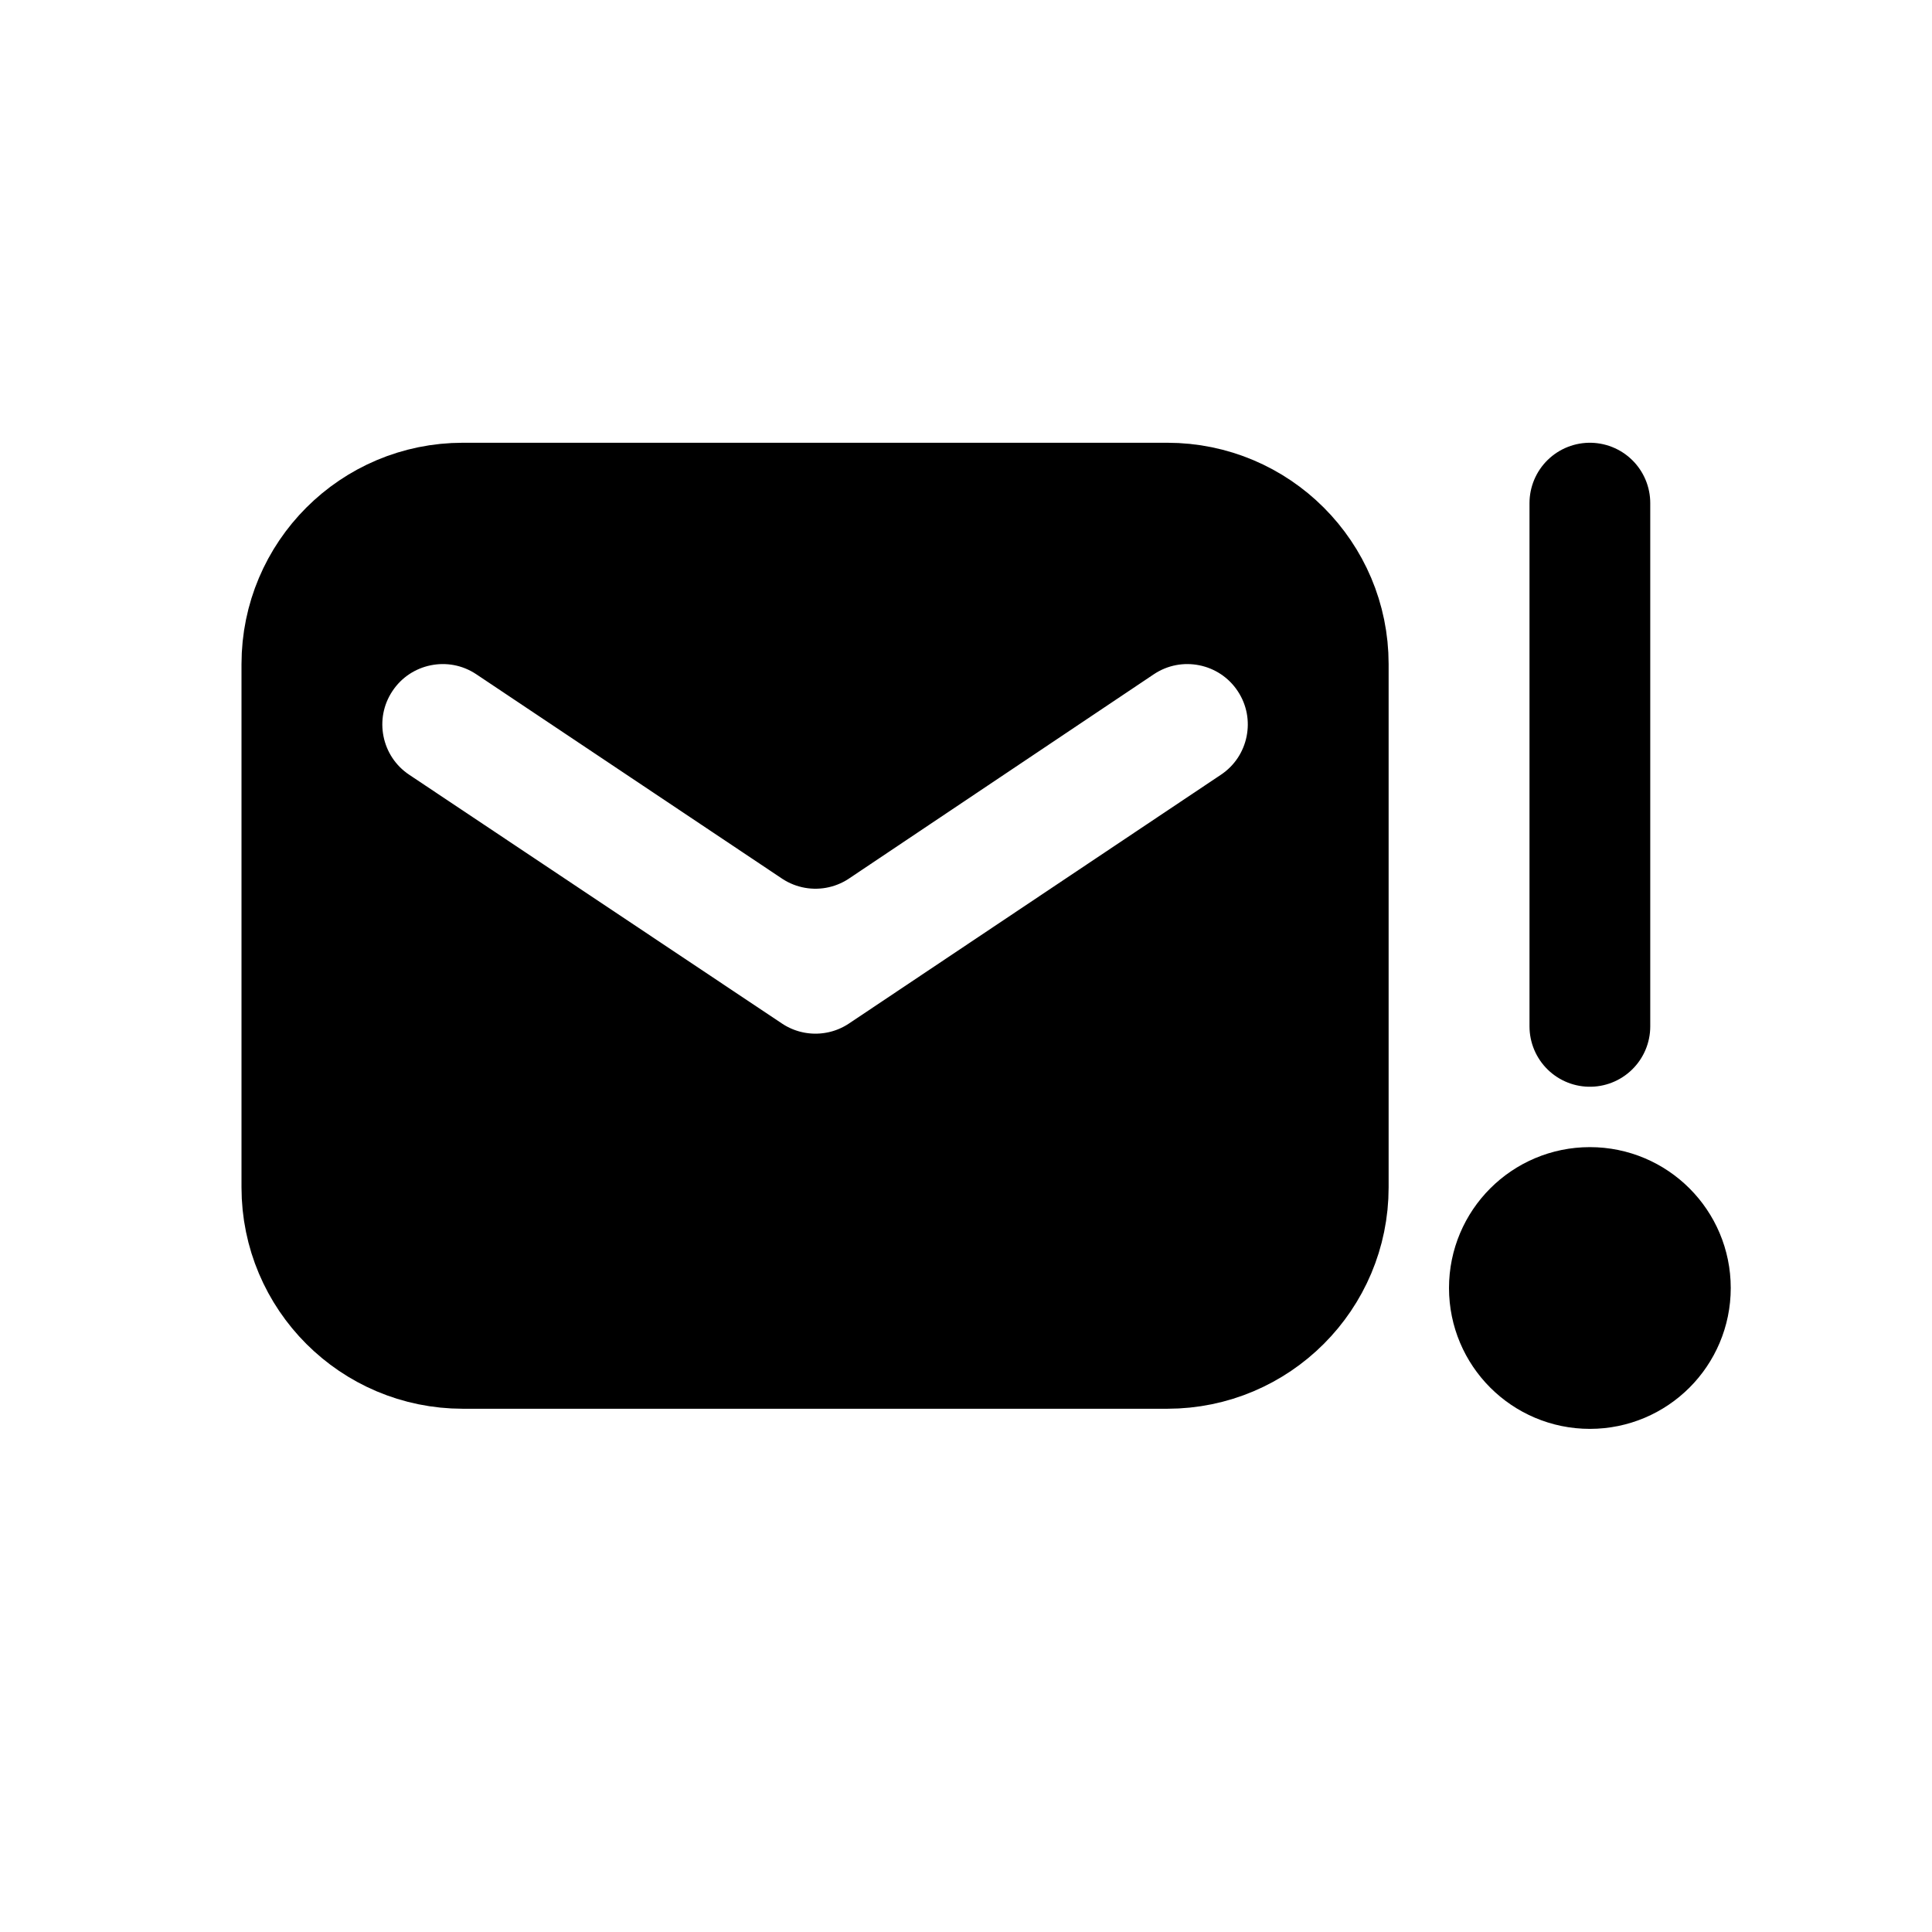
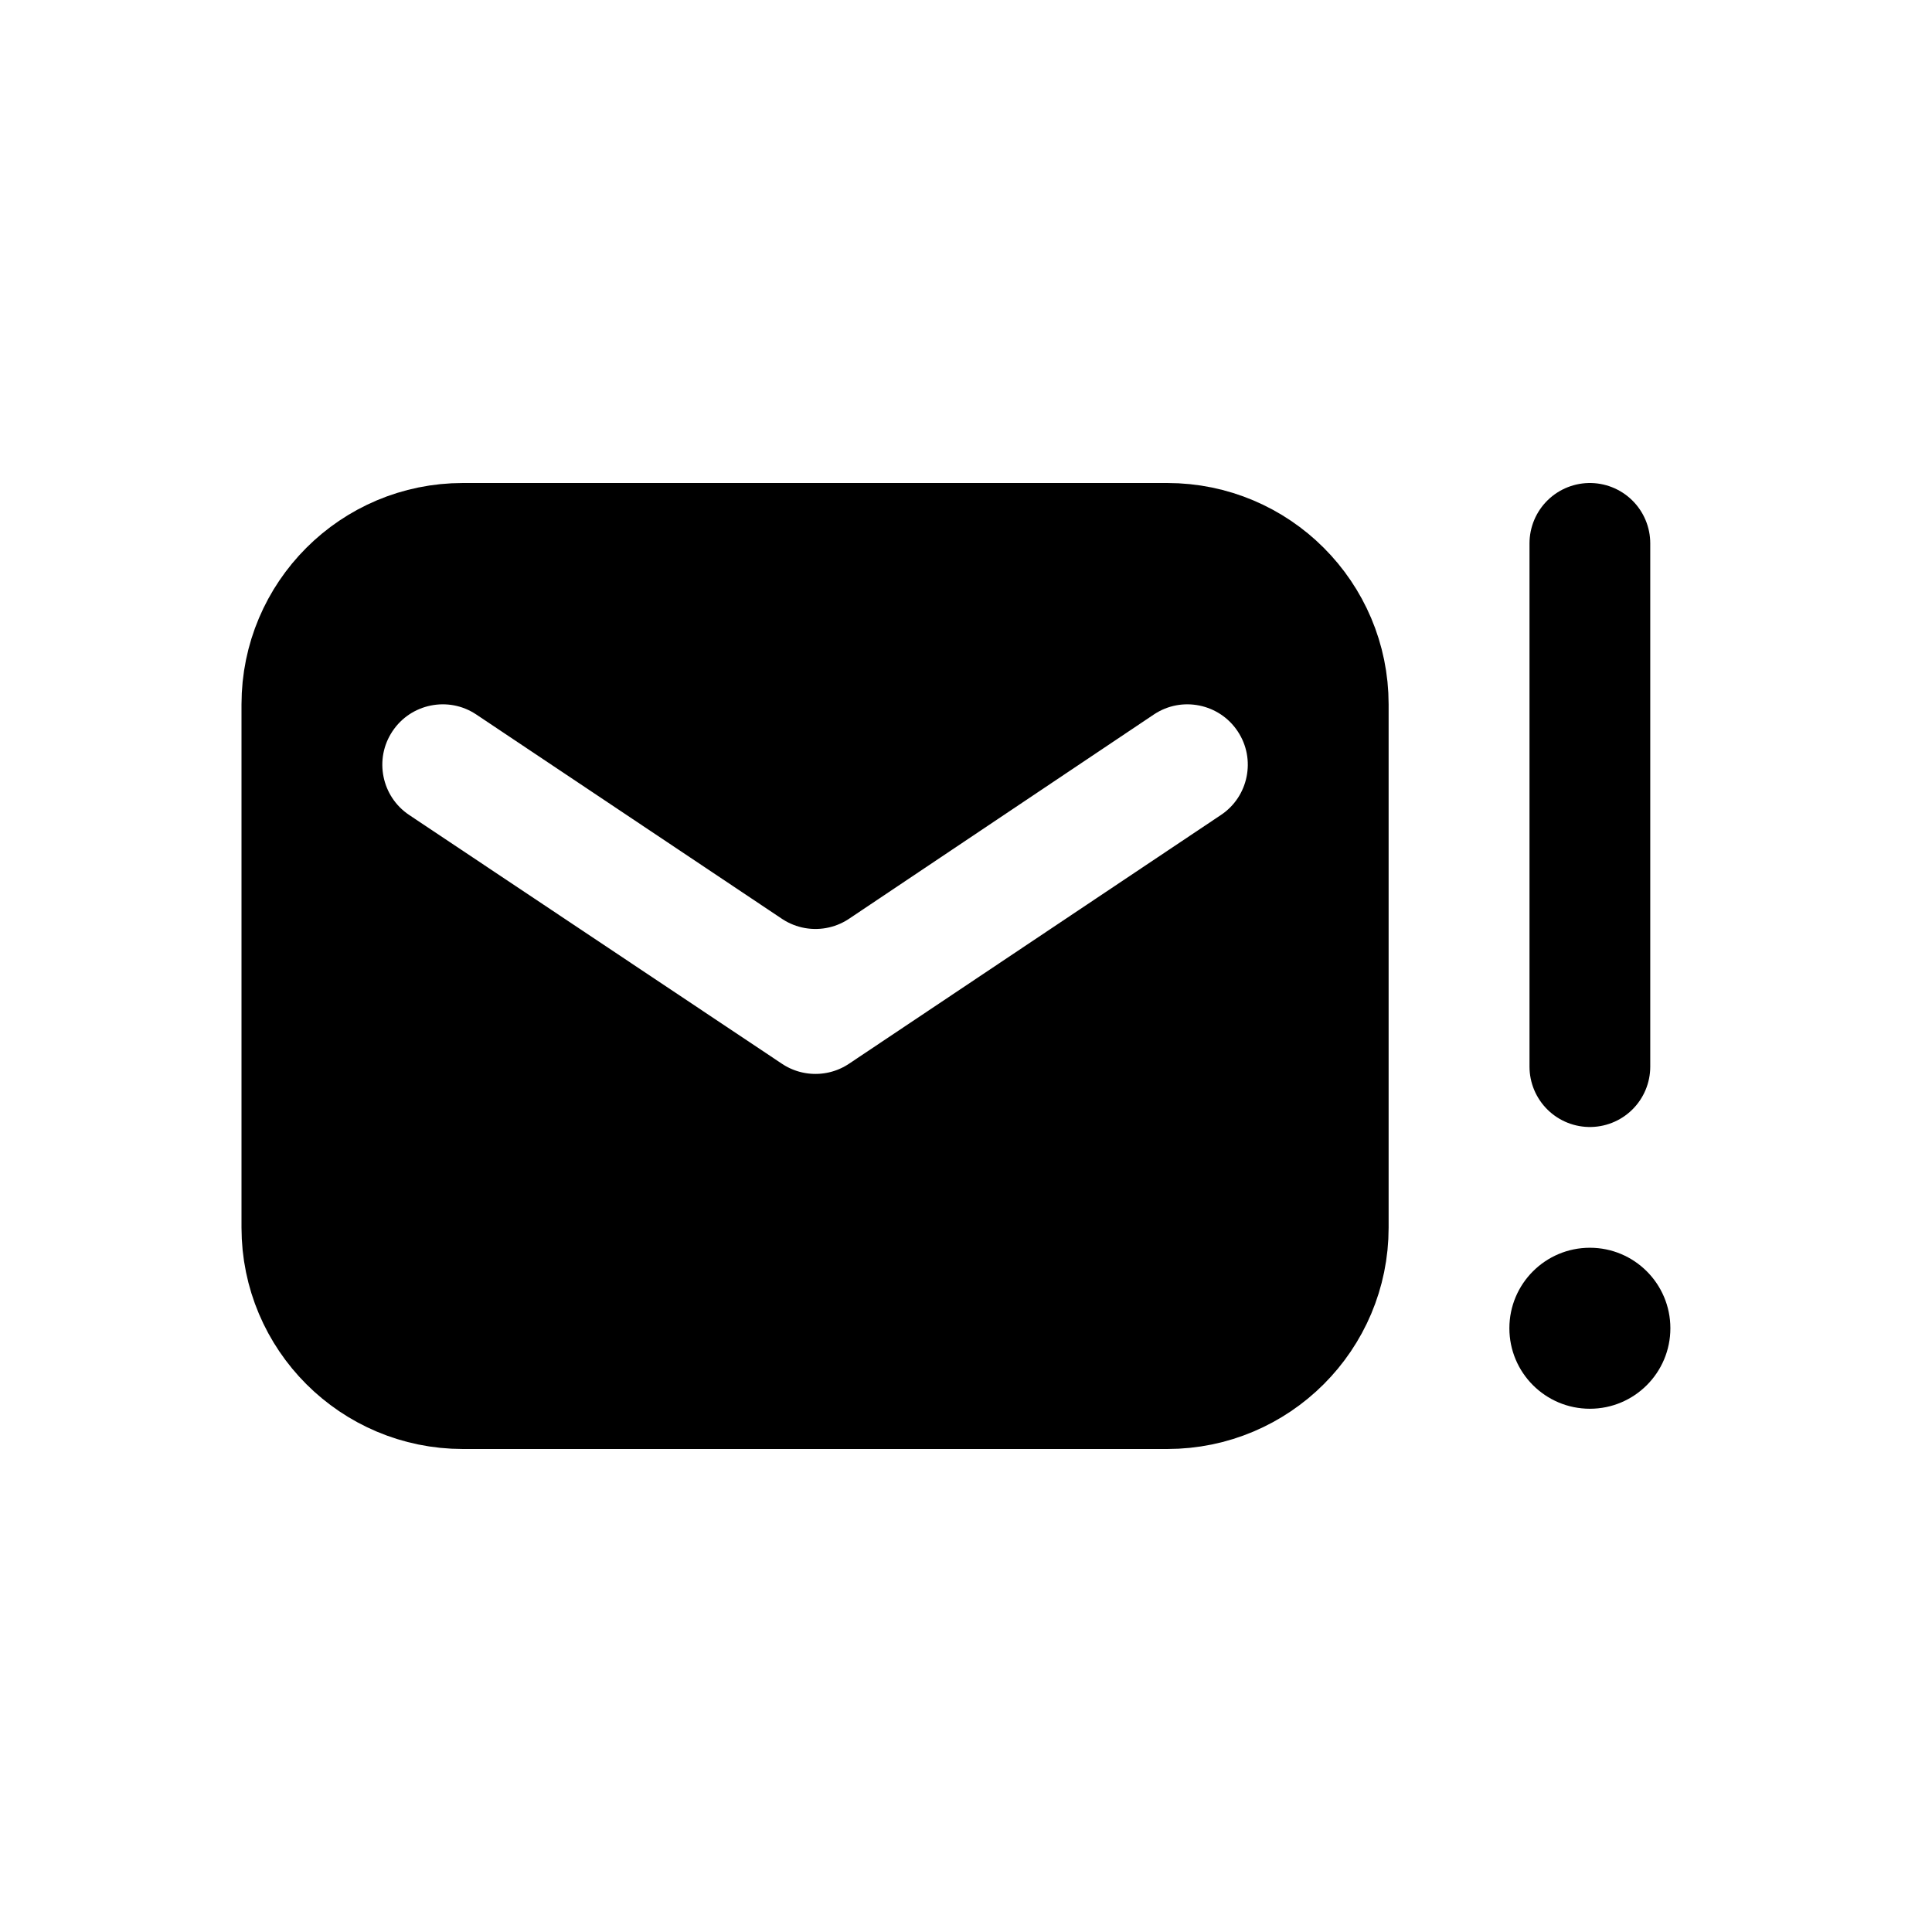
<svg xmlns="http://www.w3.org/2000/svg" viewBox="0 0 24 24" fill="currentColor" stroke="currentColor" stroke-width="1.5" stroke-linecap="round" stroke-linejoin="round" fill-rule="evenodd">
-   <path d="M5.75 6.25H14.5A2 2 0 0 1 16.5 8.25V14.75A2 2 0 0 1 14.5 16.75H5.75A2 2 0 0 1 3.75 14.75V8.25A2 2 0 0 1 5.75 6.25ZM6.33 7.75L10.13 10.29L13.92 7.75A1.5 1.5 0 0 1 15.58 10.25L10.96 13.34A1.5 1.5 0 0 1 9.3 13.34L4.67 10.25A1.5 1.5 0 0 1 6.33 7.75Z" />
-   <path fill="none" d="M19.75 6.25V12.75" />
-   <circle cx="19.75" cy="16" r="1" />
+   <path d="M5.75 6.75H14.5A2 2 0 0 1 16.5 8.75V15.25A2 2 0 0 1 14.5 17.25H5.75A2 2 0 0 1 3.75 15.25V8.75A2 2 0 0 1 5.75 6.75ZM6.33 8.25L10.13 10.79L13.92 8.25A1.5 1.5 0 0 1 15.58 10.75L10.96 13.84A1.5 1.5 0 0 1 9.3 13.84L4.67 10.75A1.5 1.5 0 0 1 6.33 8.25Z" />
+   <path fill="none" d="M19.75 6.75V13.25" />
+   <circle cx="19.75" cy="16.5" r="1" fill="currentColor" stroke="none" />
</svg>
